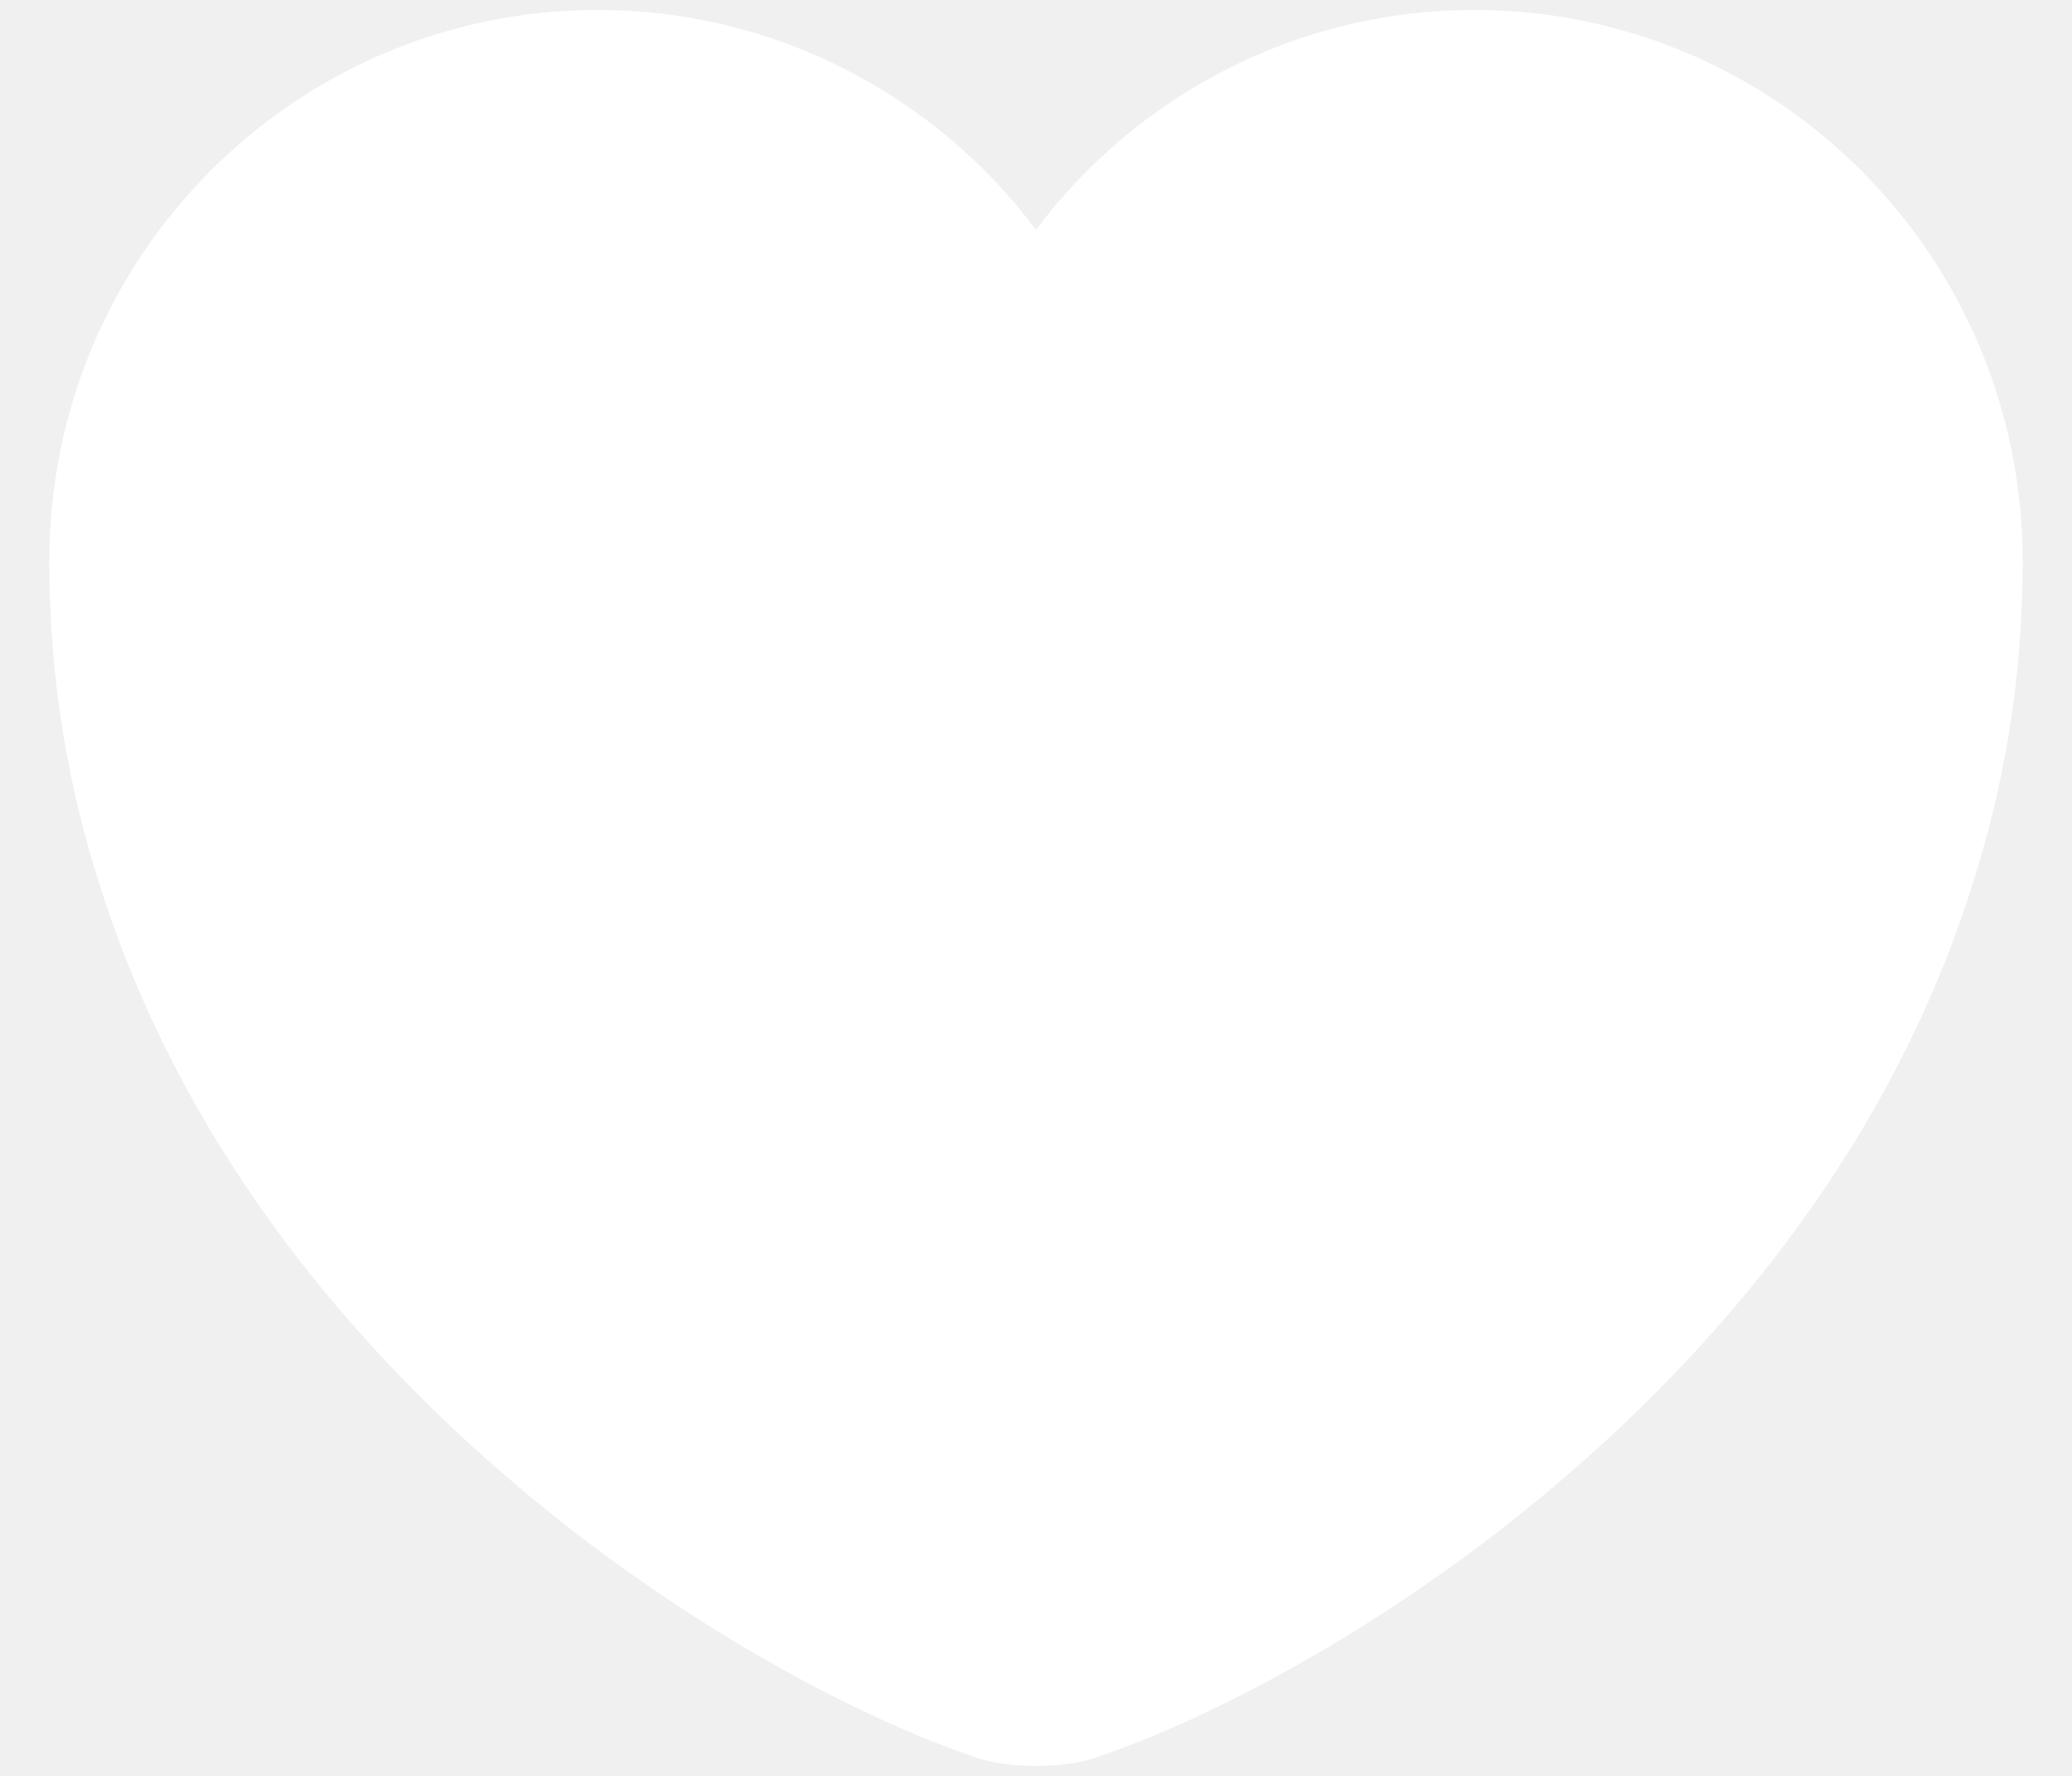
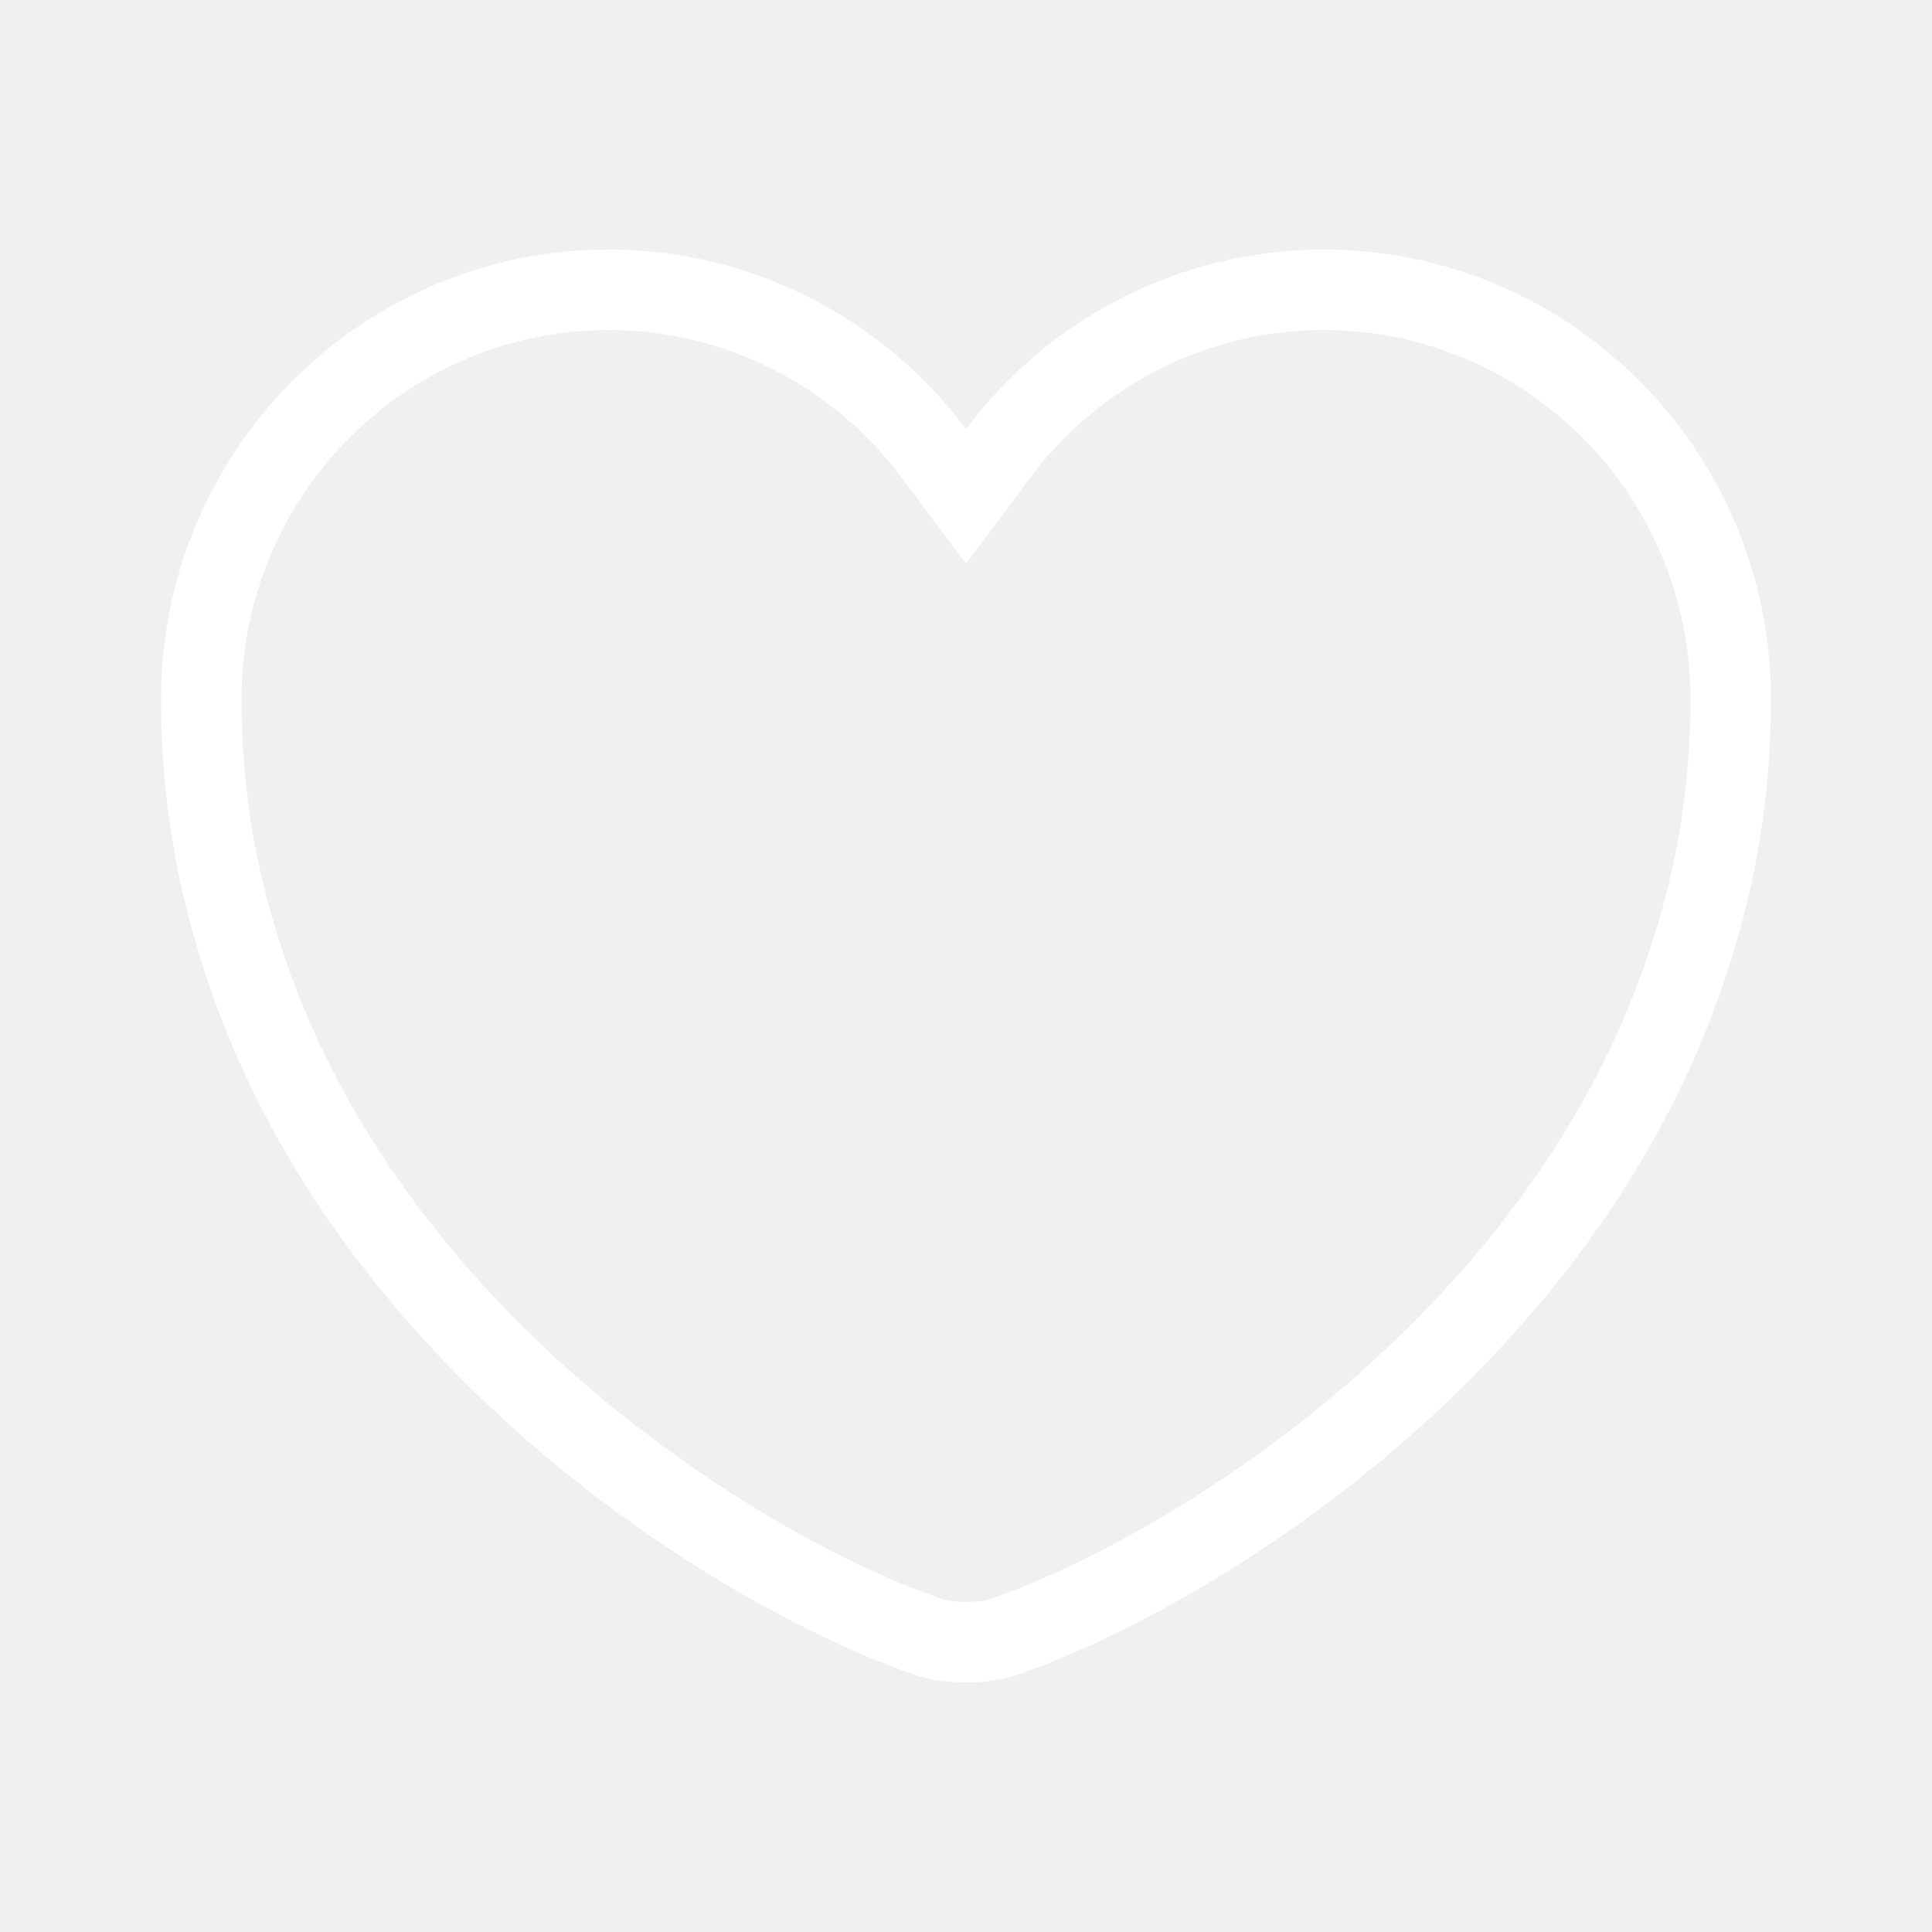
- <svg xmlns="http://www.w3.org/2000/svg" width="14" height="12" viewBox="0 0 14 12" fill="none">
-   <path d="M6.6 1.853L7 2.388L7.4 1.853C7.984 1.073 8.918 0.567 9.96 0.567C11.728 0.567 13.167 2.007 13.167 3.793C13.167 4.532 13.049 5.214 12.844 5.846L12.843 5.849C12.352 7.403 11.344 8.66 10.248 9.602C9.15 10.546 7.992 11.148 7.252 11.4L7.252 11.4L7.247 11.402C7.204 11.417 7.114 11.433 7 11.433C6.886 11.433 6.796 11.417 6.753 11.402L6.753 11.402L6.748 11.4C6.008 11.148 4.85 10.546 3.752 9.602C2.656 8.66 1.648 7.403 1.157 5.849L1.157 5.849L1.156 5.846C0.951 5.214 0.833 4.532 0.833 3.793C0.833 2.007 2.272 0.567 4.04 0.567C5.082 0.567 6.016 1.073 6.6 1.853Z" fill="white" stroke="white" />
+ <svg xmlns="http://www.w3.org/2000/svg" width="24" height="24" viewBox="0 0 24 24" fill="none">
+   <path d="M11.6 5.63L12 6.165L12.4 5.63C13.32 4.4 14.795 3.6 16.44 3.6C19.232 3.6 21.5 5.874 21.5 8.69C21.5 9.826 21.319 10.874 21.004 11.846L21.003 11.849C20.249 14.236 18.703 16.16 17.035 17.593C15.365 19.029 13.6 19.948 12.459 20.337L12.459 20.337L12.454 20.338C12.354 20.374 12.189 20.4 12 20.4C11.811 20.4 11.646 20.374 11.546 20.338L11.546 20.338L11.541 20.337C10.4 19.948 8.635 19.029 6.965 17.593C5.296 16.16 3.751 14.236 2.997 11.849L2.997 11.849L2.996 11.846C2.681 10.874 2.5 9.826 2.5 8.69C2.5 5.874 4.768 3.6 7.56 3.6C9.205 3.6 10.68 4.4 11.6 5.63Z" stroke="white" />
</svg>
